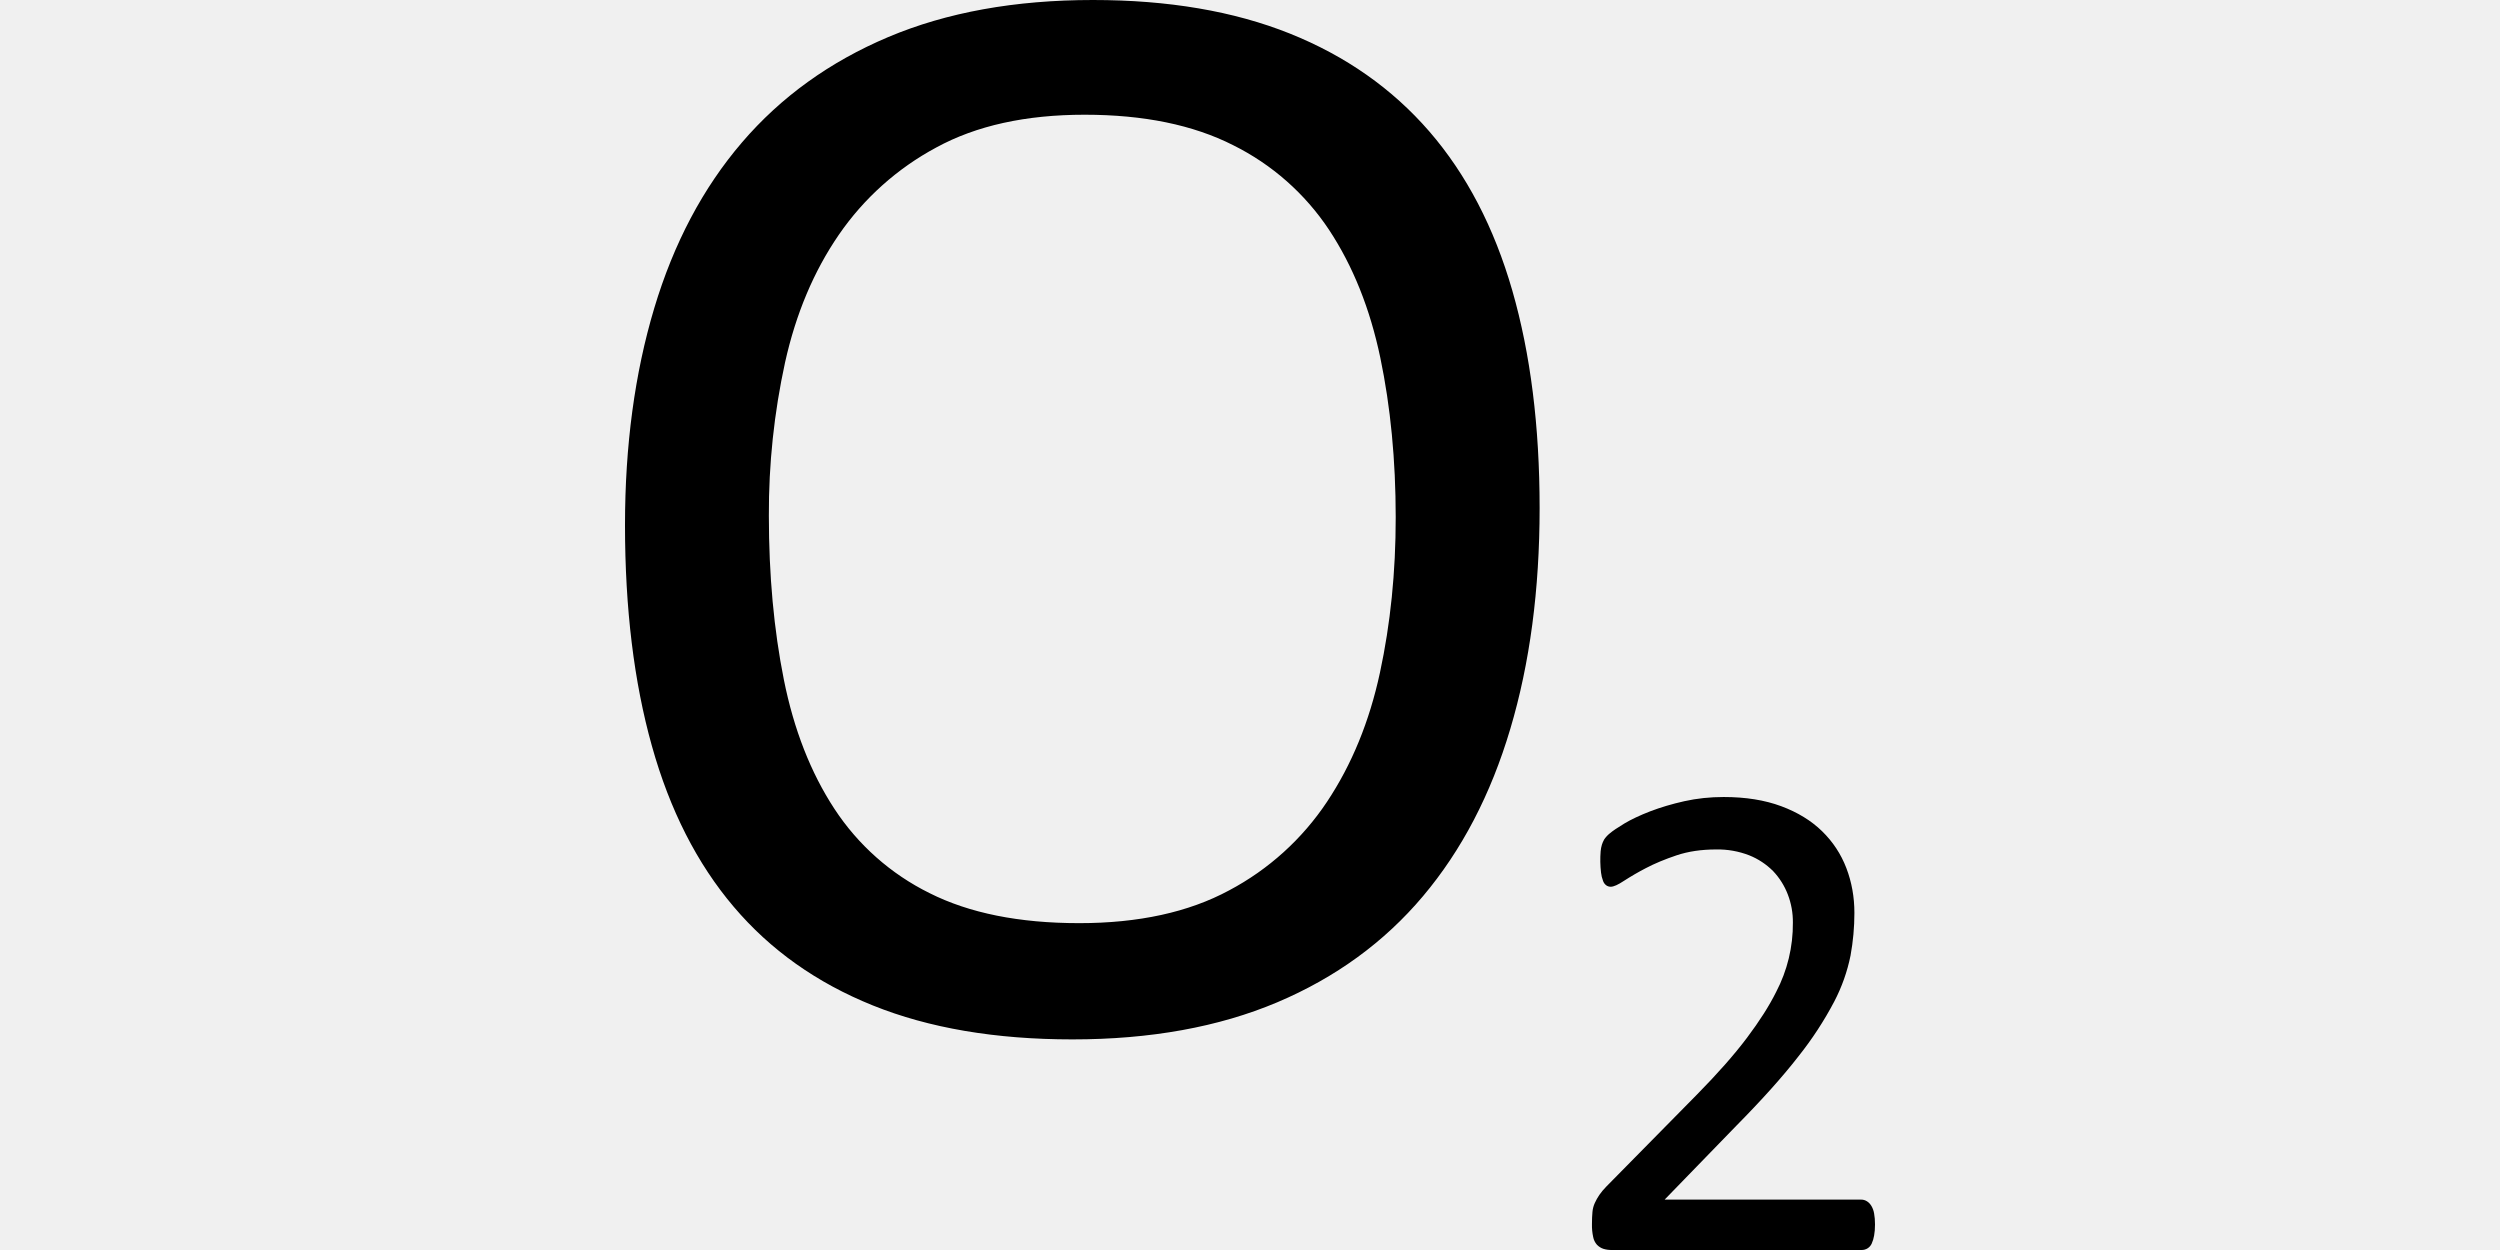
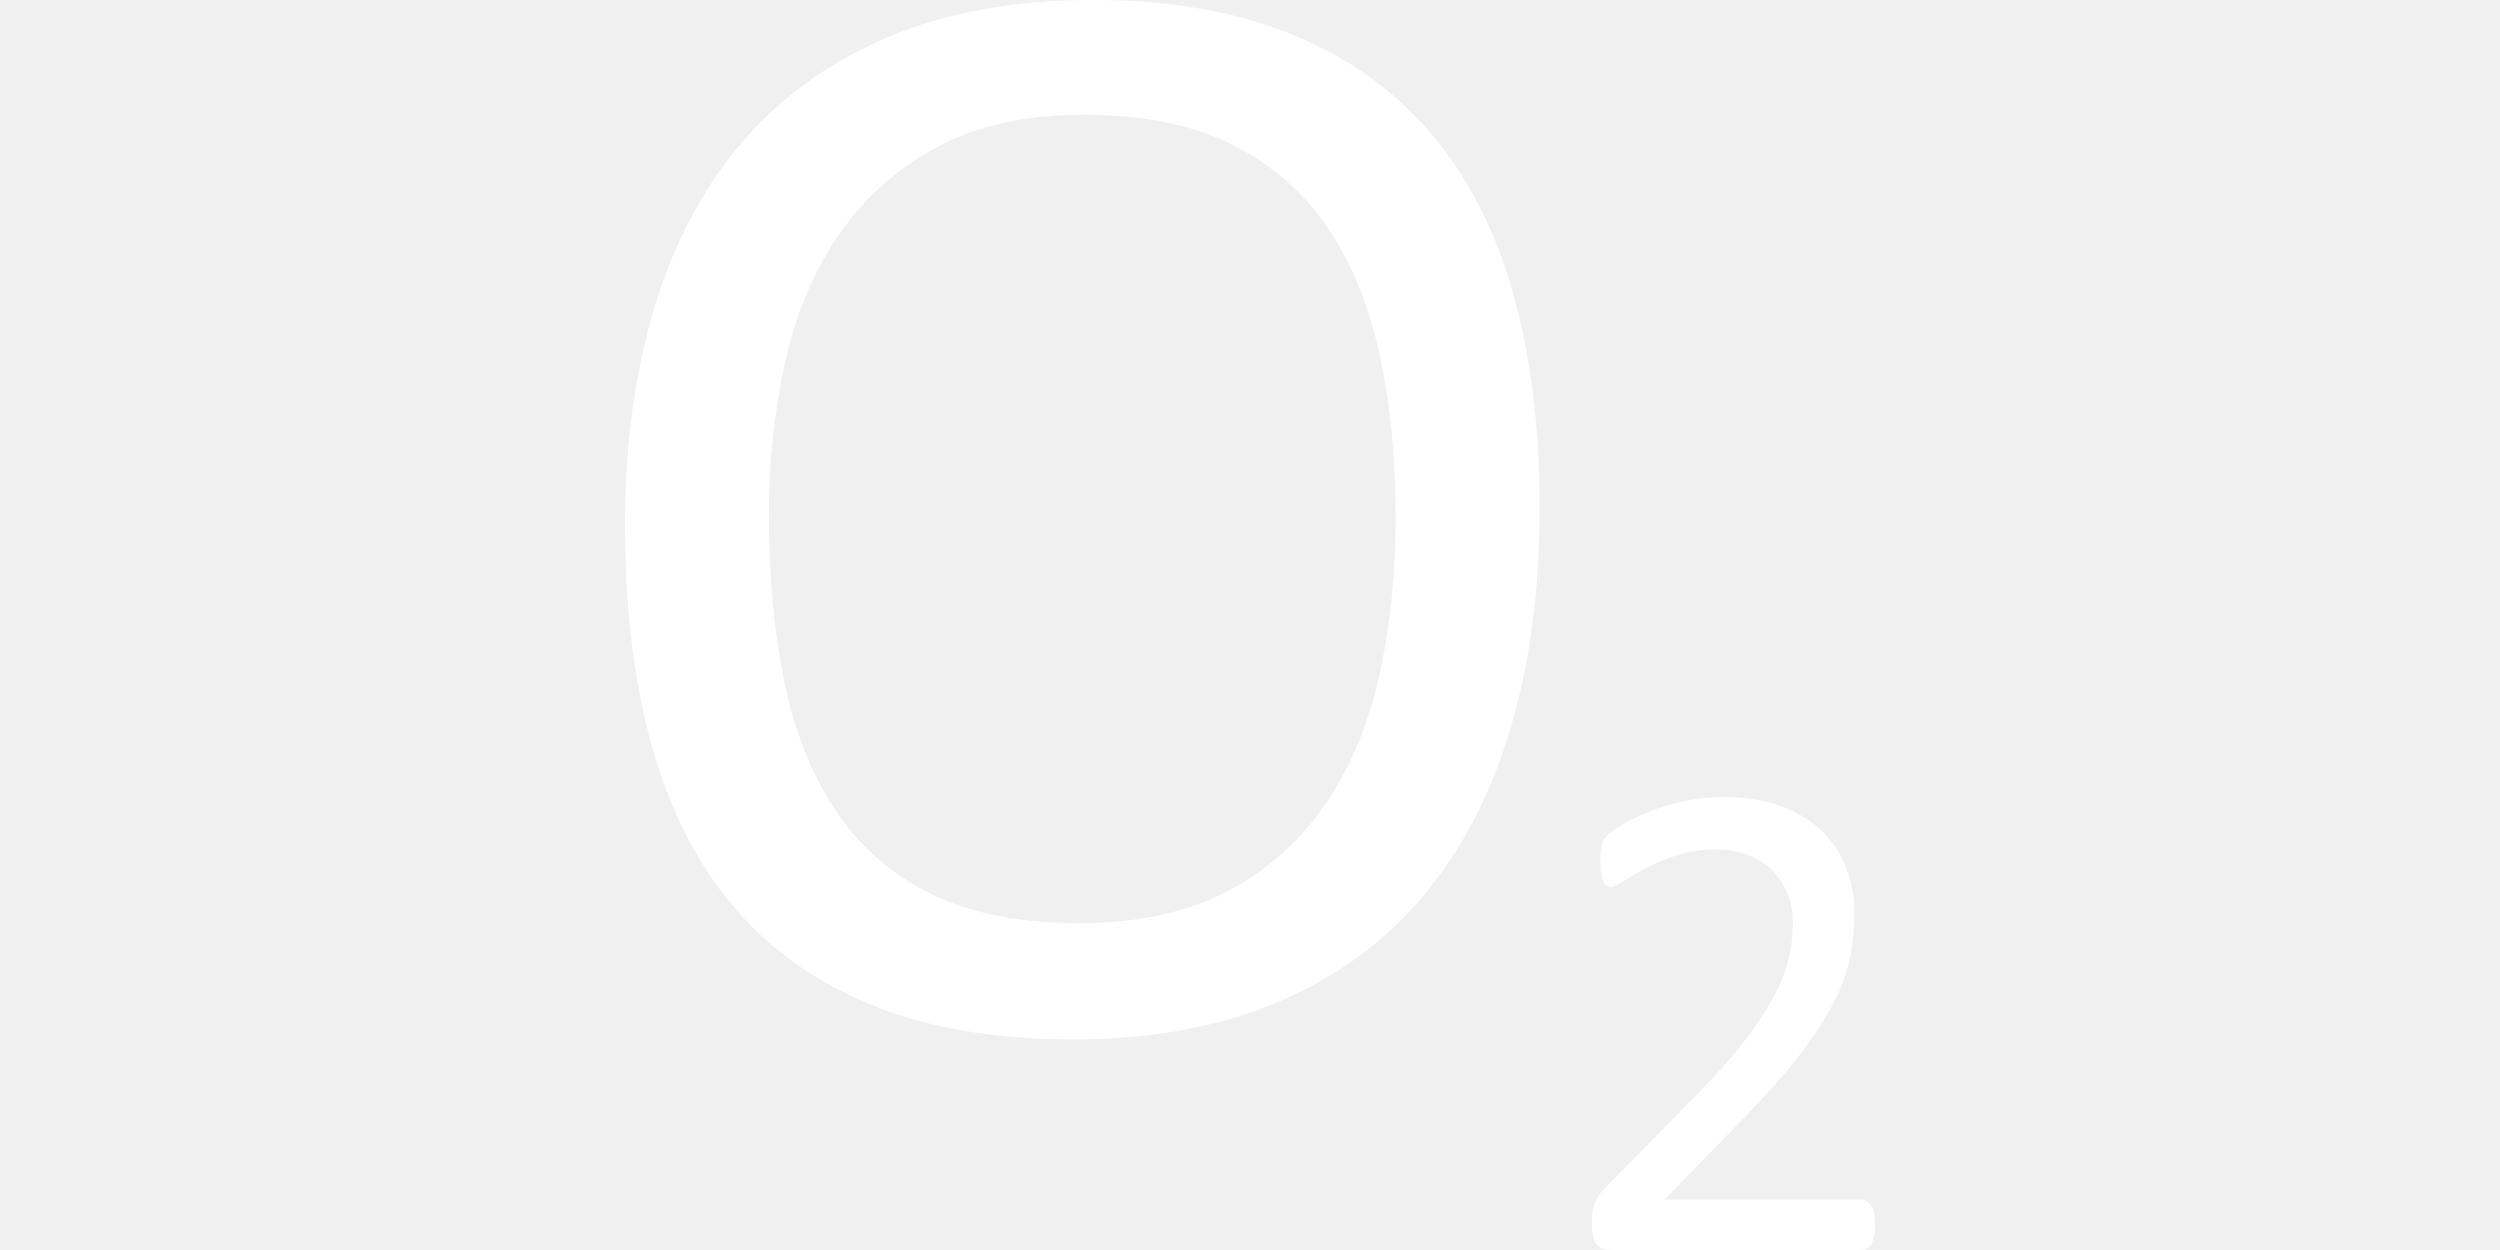
- <svg xmlns="http://www.w3.org/2000/svg" width="400" height="200" overflow="hidden" viewBox="-10.5 1 46 23">
-   <defs>
-     <clipPath id="a">
-       <path d="M180 367h24v25h-24z" />
-     </clipPath>
-   </defs>
-   <g clip-path="url(#a)" transform="translate(-180 -367)">
-     <path fill-rule="evenodd" d="M201.216 382.665q.604 0 1.058.169.452.168.752.46.299.292.447.679t.148.825q0 .394-.071.784a3.2 3.2 0 0 1-.299.845 6.4 6.4 0 0 1-.659 1.009q-.43.555-1.145 1.279l-1.318 1.358h3.62q.052 0 .1.029.048.028.084.086a.4.4 0 0 1 .051.142q.016.087.016.2 0 .115-.016.203a.6.6 0 0 1-.045.15.2.2 0 0 1-.183.117h-4.598a.5.5 0 0 1-.157-.022.3.3 0 0 1-.116-.073.3.3 0 0 1-.071-.146 1 1 0 0 1-.022-.235q0-.127.009-.222a.5.5 0 0 1 .044-.168 1 1 0 0 1 .082-.146q.05-.074.13-.156l1.663-1.688q.576-.585.924-1.048t.537-.844a2.7 2.7 0 0 0 .308-1.276 1.4 1.4 0 0 0-.093-.517 1.3 1.3 0 0 0-.269-.429 1.3 1.3 0 0 0-.441-.292 1.6 1.6 0 0 0-.61-.108q-.405 0-.727.108t-.564.235a5 5 0 0 0-.405.235q-.162.108-.242.108a.14.14 0 0 1-.083-.026.17.17 0 0 1-.059-.082.6.6 0 0 1-.037-.152 2 2 0 0 1-.007-.394.6.6 0 0 1 .023-.12.5.5 0 0 1 .042-.096.5.5 0 0 1 .102-.111q.078-.067.267-.181.19-.114.476-.225.287-.11.63-.187.345-.077.724-.077m-11.758-12.554q-1.627 0-2.731.603a5.1 5.1 0 0 0-1.794 1.608q-.69 1.005-.988 2.347a13 13 0 0 0-.298 2.822q0 1.637.276 3.015t.93 2.376a4.44 4.44 0 0 0 1.75 1.551q1.098.553 2.753.553 1.642 0 2.76-.603a4.94 4.94 0 0 0 1.801-1.63q.683-1.026.974-2.376t.29-2.858q0-1.578-.283-2.936-.284-1.356-.944-2.355a4.54 4.54 0 0 0-1.765-1.557q-1.104-.56-2.731-.56m.153-2.111q2.079 0 3.621.617 1.542.618 2.568 1.802 1.025 1.185 1.527 2.929.502 1.745.502 3.999t-.539 4.063q-.537 1.81-1.607 3.08T193 386.443q-1.615.682-3.768.682-2.123 0-3.672-.625-1.55-.624-2.56-1.816-1.011-1.191-1.505-2.958-.495-1.765-.495-4.063 0-2.197.538-3.992t1.615-3.051 2.69-1.938q1.615-.682 3.768-.682" />
-   </g>
+ <svg xmlns="http://www.w3.org/2000/svg" width="400" height="200" viewBox="-10.5 1 46 23">
+   <path fill="#fff" fill-rule="evenodd" d="M21.216 15.665q.604 0 1.058.169.452.168.752.46.299.292.447.679t.148.825q0 .394-.071.784a3.2 3.2 0 0 1-.299.845 6.4 6.4 0 0 1-.659 1.009q-.43.555-1.145 1.279l-1.318 1.358h3.62q.052 0 .1.029.048.028.084.086a.4.4 0 0 1 .051.142q.016.087.016.2 0 .115-.016.203a.6.6 0 0 1-.045.15.2.2 0 0 1-.183.117h-4.598a.5.5 0 0 1-.157-.022.3.3 0 0 1-.116-.073.3.3 0 0 1-.071-.146 1 1 0 0 1-.022-.235q0-.127.009-.222a.5.5 0 0 1 .044-.168 1 1 0 0 1 .082-.146q.05-.074.13-.156l1.663-1.688q.576-.585.924-1.048t.537-.844a2.7 2.7 0 0 0 .308-1.276 1.4 1.4 0 0 0-.093-.517 1.3 1.3 0 0 0-.269-.429 1.3 1.3 0 0 0-.441-.292 1.6 1.6 0 0 0-.61-.108q-.405 0-.727.108t-.564.235a5 5 0 0 0-.405.235q-.162.108-.242.108a.14.14 0 0 1-.083-.026.17.17 0 0 1-.059-.082.6.6 0 0 1-.037-.152 2 2 0 0 1-.007-.394.6.6 0 0 1 .023-.12.5.5 0 0 1 .042-.096.5.5 0 0 1 .102-.111q.078-.067.267-.181.19-.114.476-.225.287-.11.63-.187.345-.077.724-.077M9.458 3.111q-1.627 0-2.731.603a5.1 5.1 0 0 0-1.794 1.608q-.69 1.005-.988 2.347a13 13 0 0 0-.298 2.822q0 1.637.276 3.015t.93 2.376a4.44 4.44 0 0 0 1.75 1.551q1.098.553 2.753.553 1.642 0 2.76-.603a4.94 4.94 0 0 0 1.801-1.63q.683-1.026.974-2.376t.29-2.858q0-1.578-.283-2.936-.284-1.356-.944-2.355a4.54 4.54 0 0 0-1.765-1.557q-1.104-.56-2.731-.56M9.611 1q2.079 0 3.621.617 1.542.618 2.568 1.802 1.025 1.185 1.527 2.929.502 1.745.502 3.999t-.539 4.063q-.537 1.81-1.607 3.08T13 19.443q-1.615.682-3.768.682-2.123 0-3.672-.625-1.55-.624-2.56-1.816-1.011-1.191-1.505-2.958Q1 12.961 1 10.663q0-2.197.538-3.992T3.153 3.62t2.69-1.938Q7.458 1 9.611 1" />
</svg>
